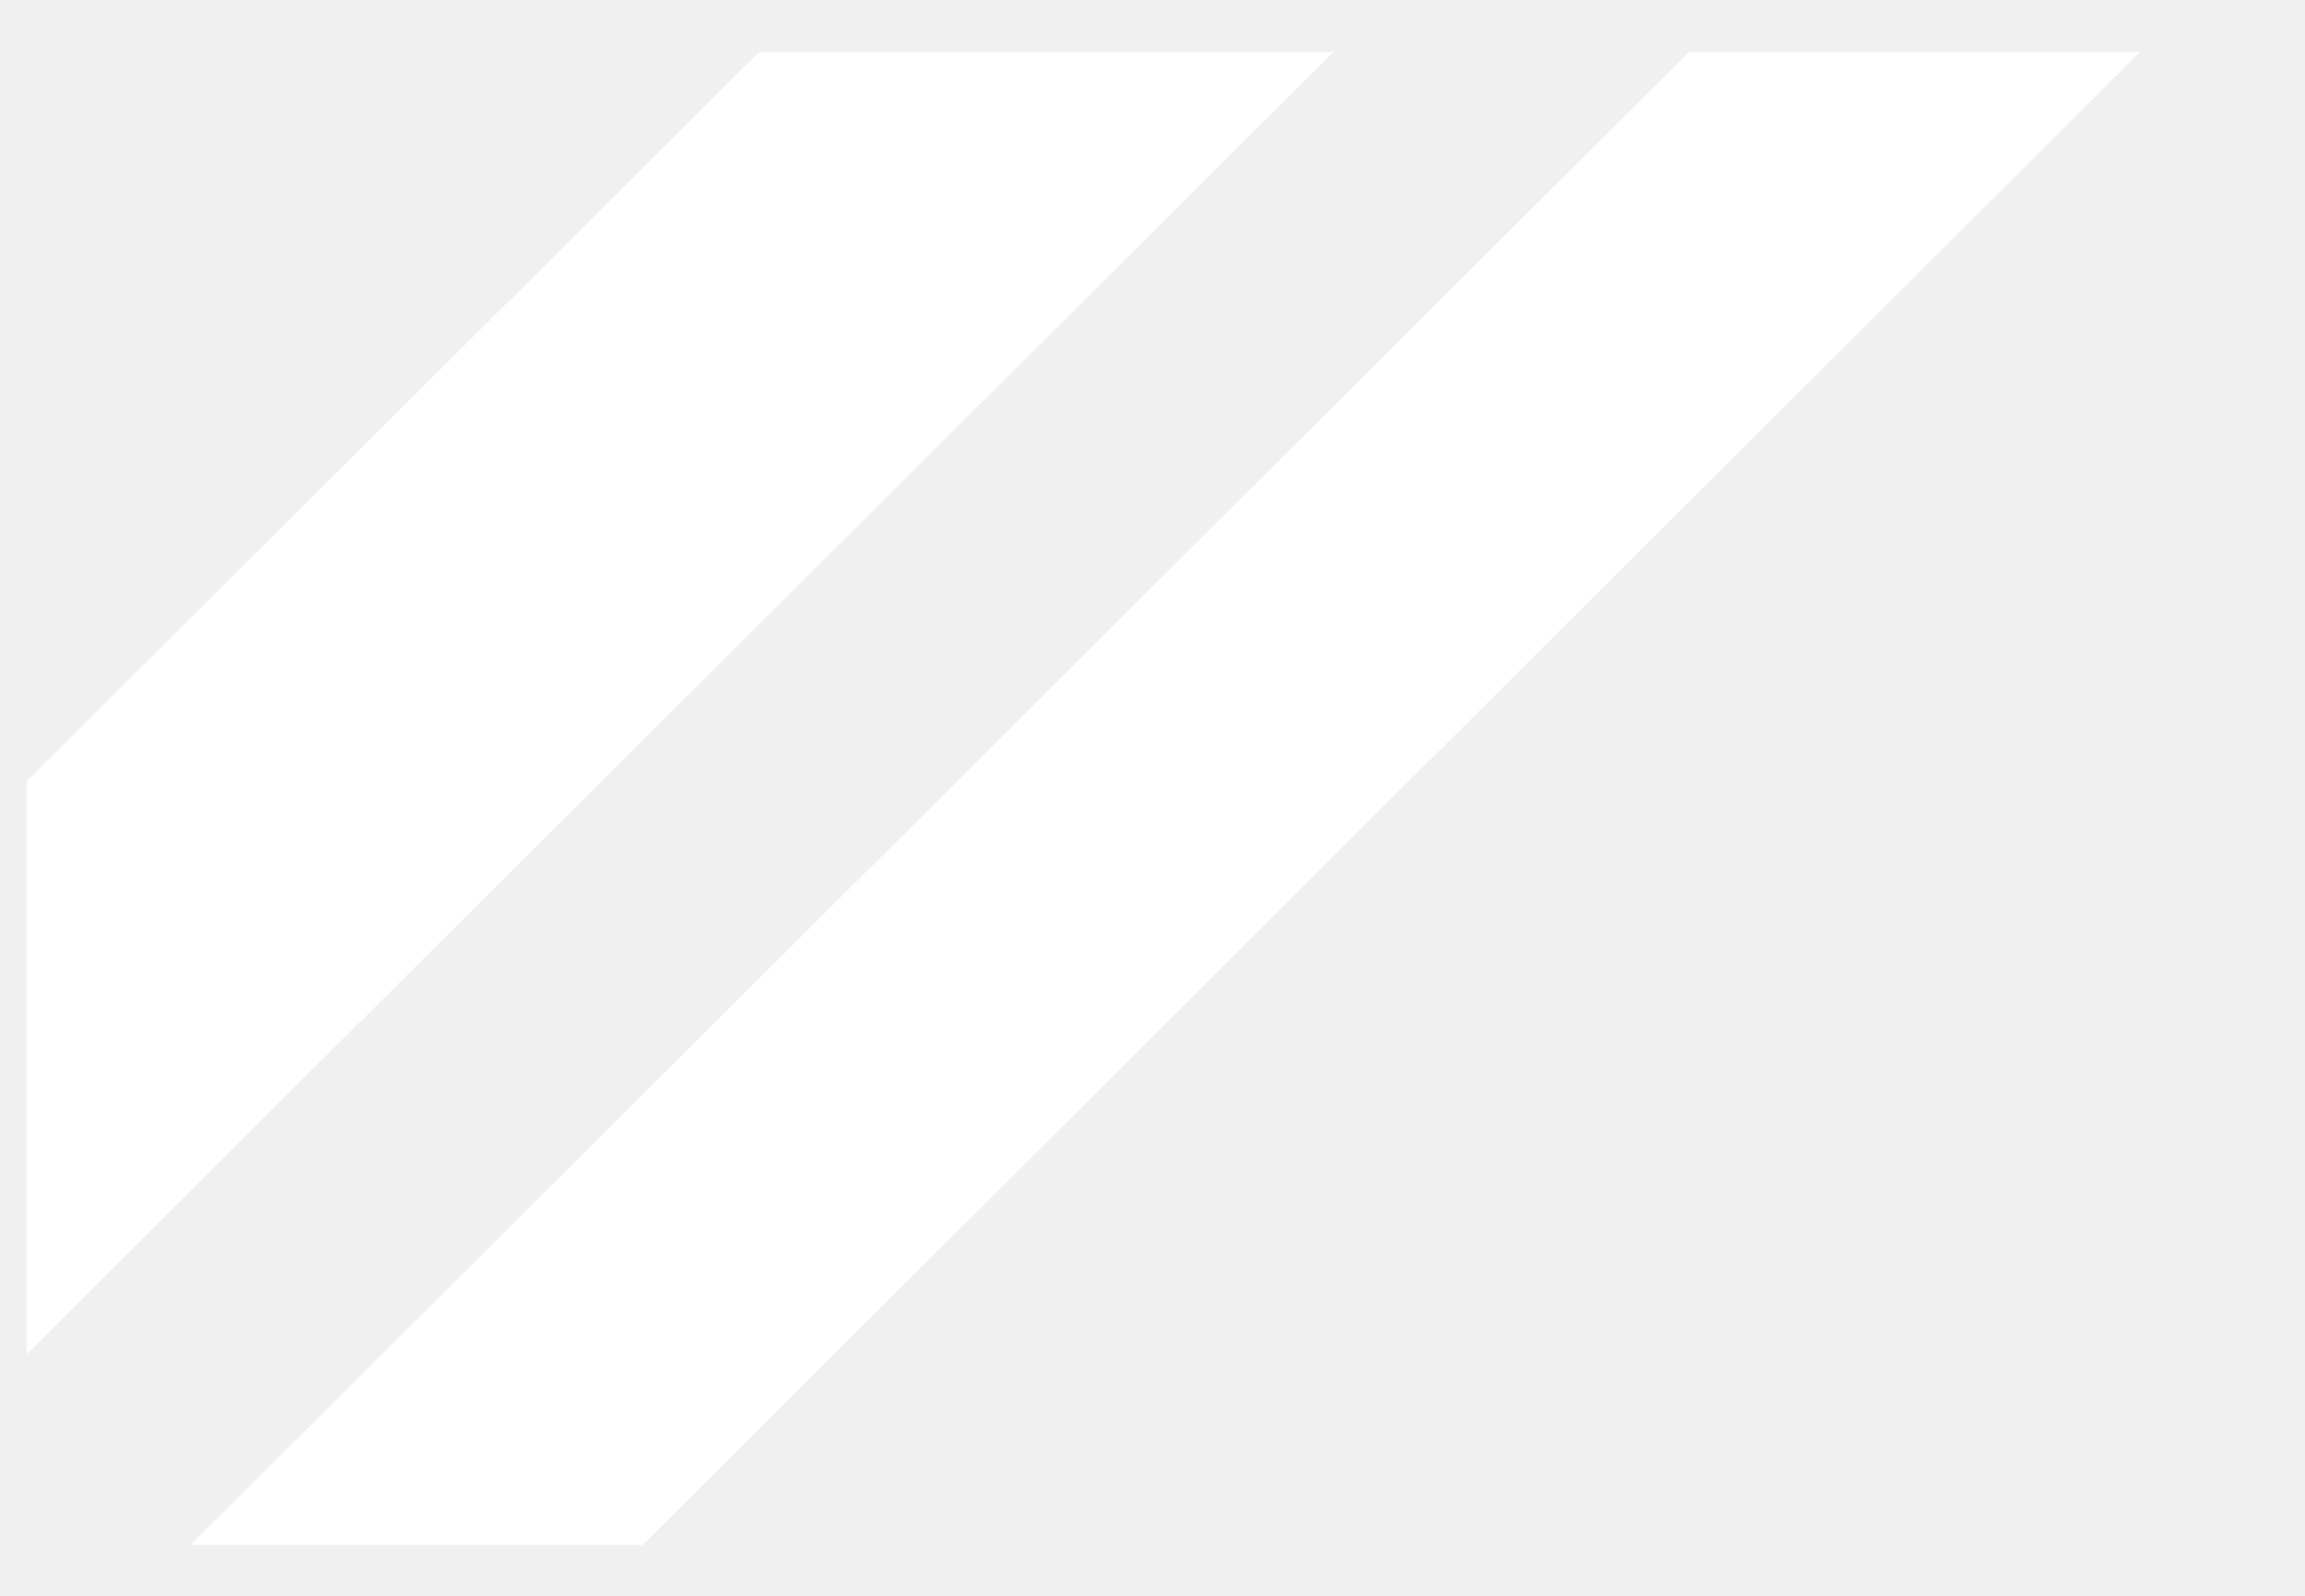
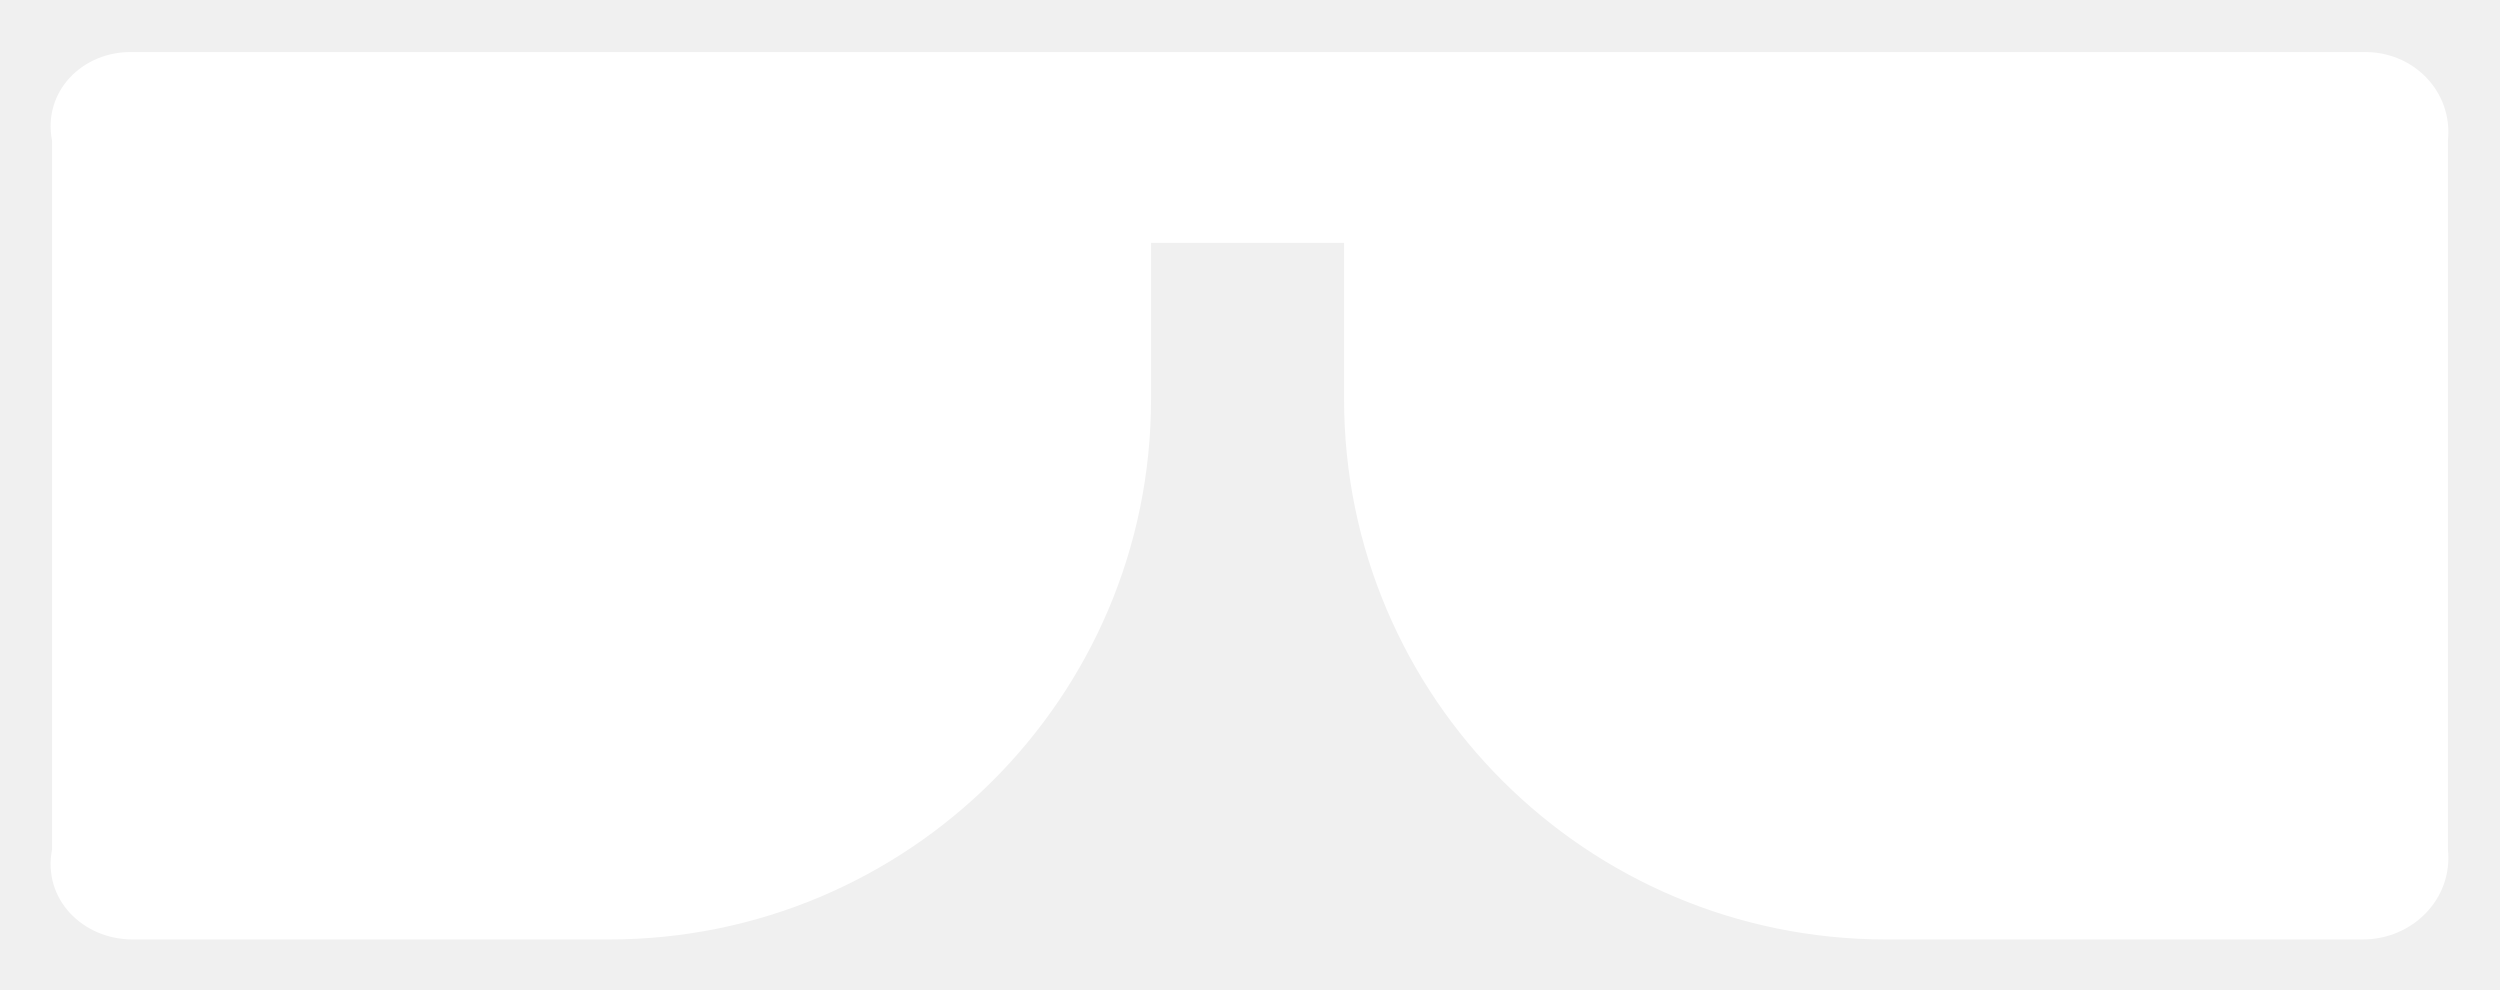
- <svg xmlns="http://www.w3.org/2000/svg" version="1.1" width="13px" height="9px">
-   <g transform="matrix(1 0 0 1 -2058 -557 )">
-     <path d="M 7.519 0.294  L 4.281 0.294  L 0.15 4.406  L 0.15 7.638  L 7.519 0.294  Z M 12.069 0.294  L 9.525 0.294  L 1.075 8.713  L 3.625 8.713  L 12.069 0.294  Z " fill-rule="nonzero" fill="#ffffff" stroke="none" transform="matrix(1 0 0 1 2058 557 )" />
+ <svg xmlns="http://www.w3.org/2000/svg" version="1.1" width="48px" height="19px">
+   <g transform="matrix(1 0 0 1 -2053 -552 )">
+     <path d="M 47 2.7  C 47.1 1.75  46.325 0.975  45.369 1  L 2.55 1  C 1.594 0.975  0.812 1.75  1 2.706  L 1 16.306  C 0.812 17.262  1.587 18.038  2.55 18.038  L 11.688 18.038  C 17.438 18.038  22.1 13.394  22.1 7.663  L 22.1 4.663  L 25.806 4.663  L 25.806 7.663  C 25.806 13.394  30.469 18.038  36.219 18.038  L 45.362 18.038  C 46.319 18.038  47.1 17.262  47 16.306  L 47 2.7  Z " fill-rule="nonzero" fill="#ffffff" stroke="none" transform="matrix(1 0 0 1 2053 552 )" />
  </g>
</svg>
